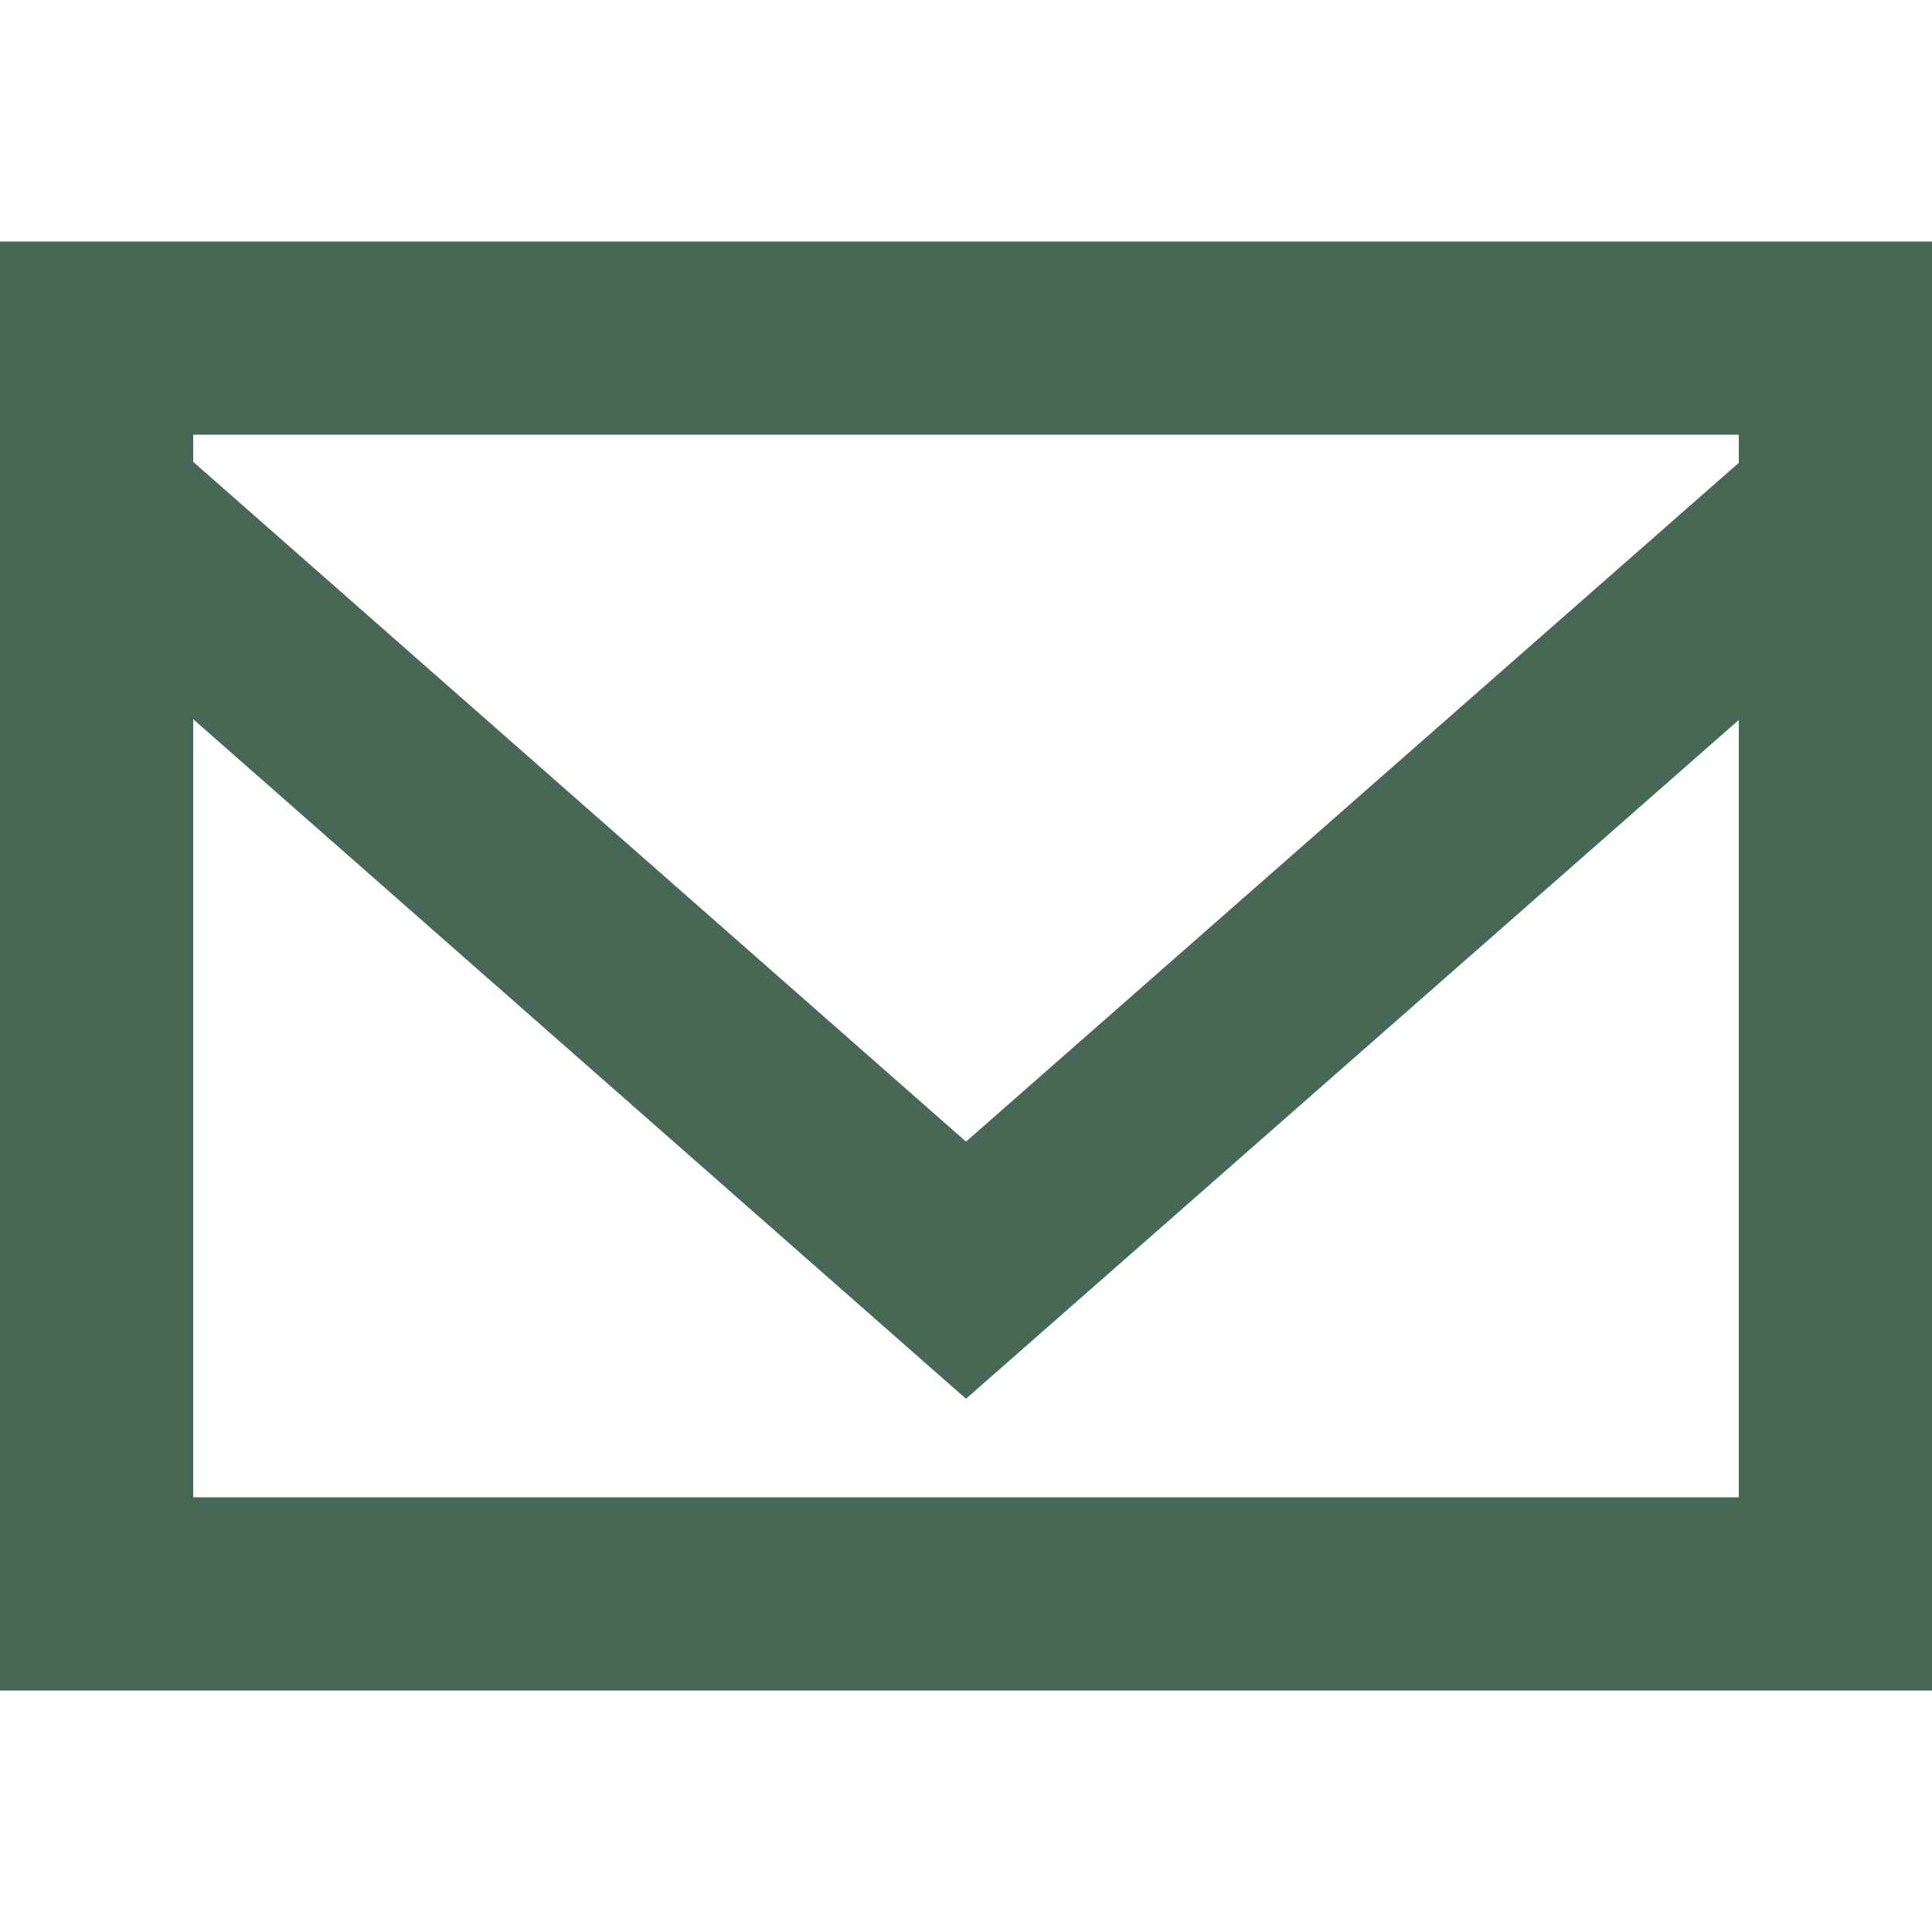
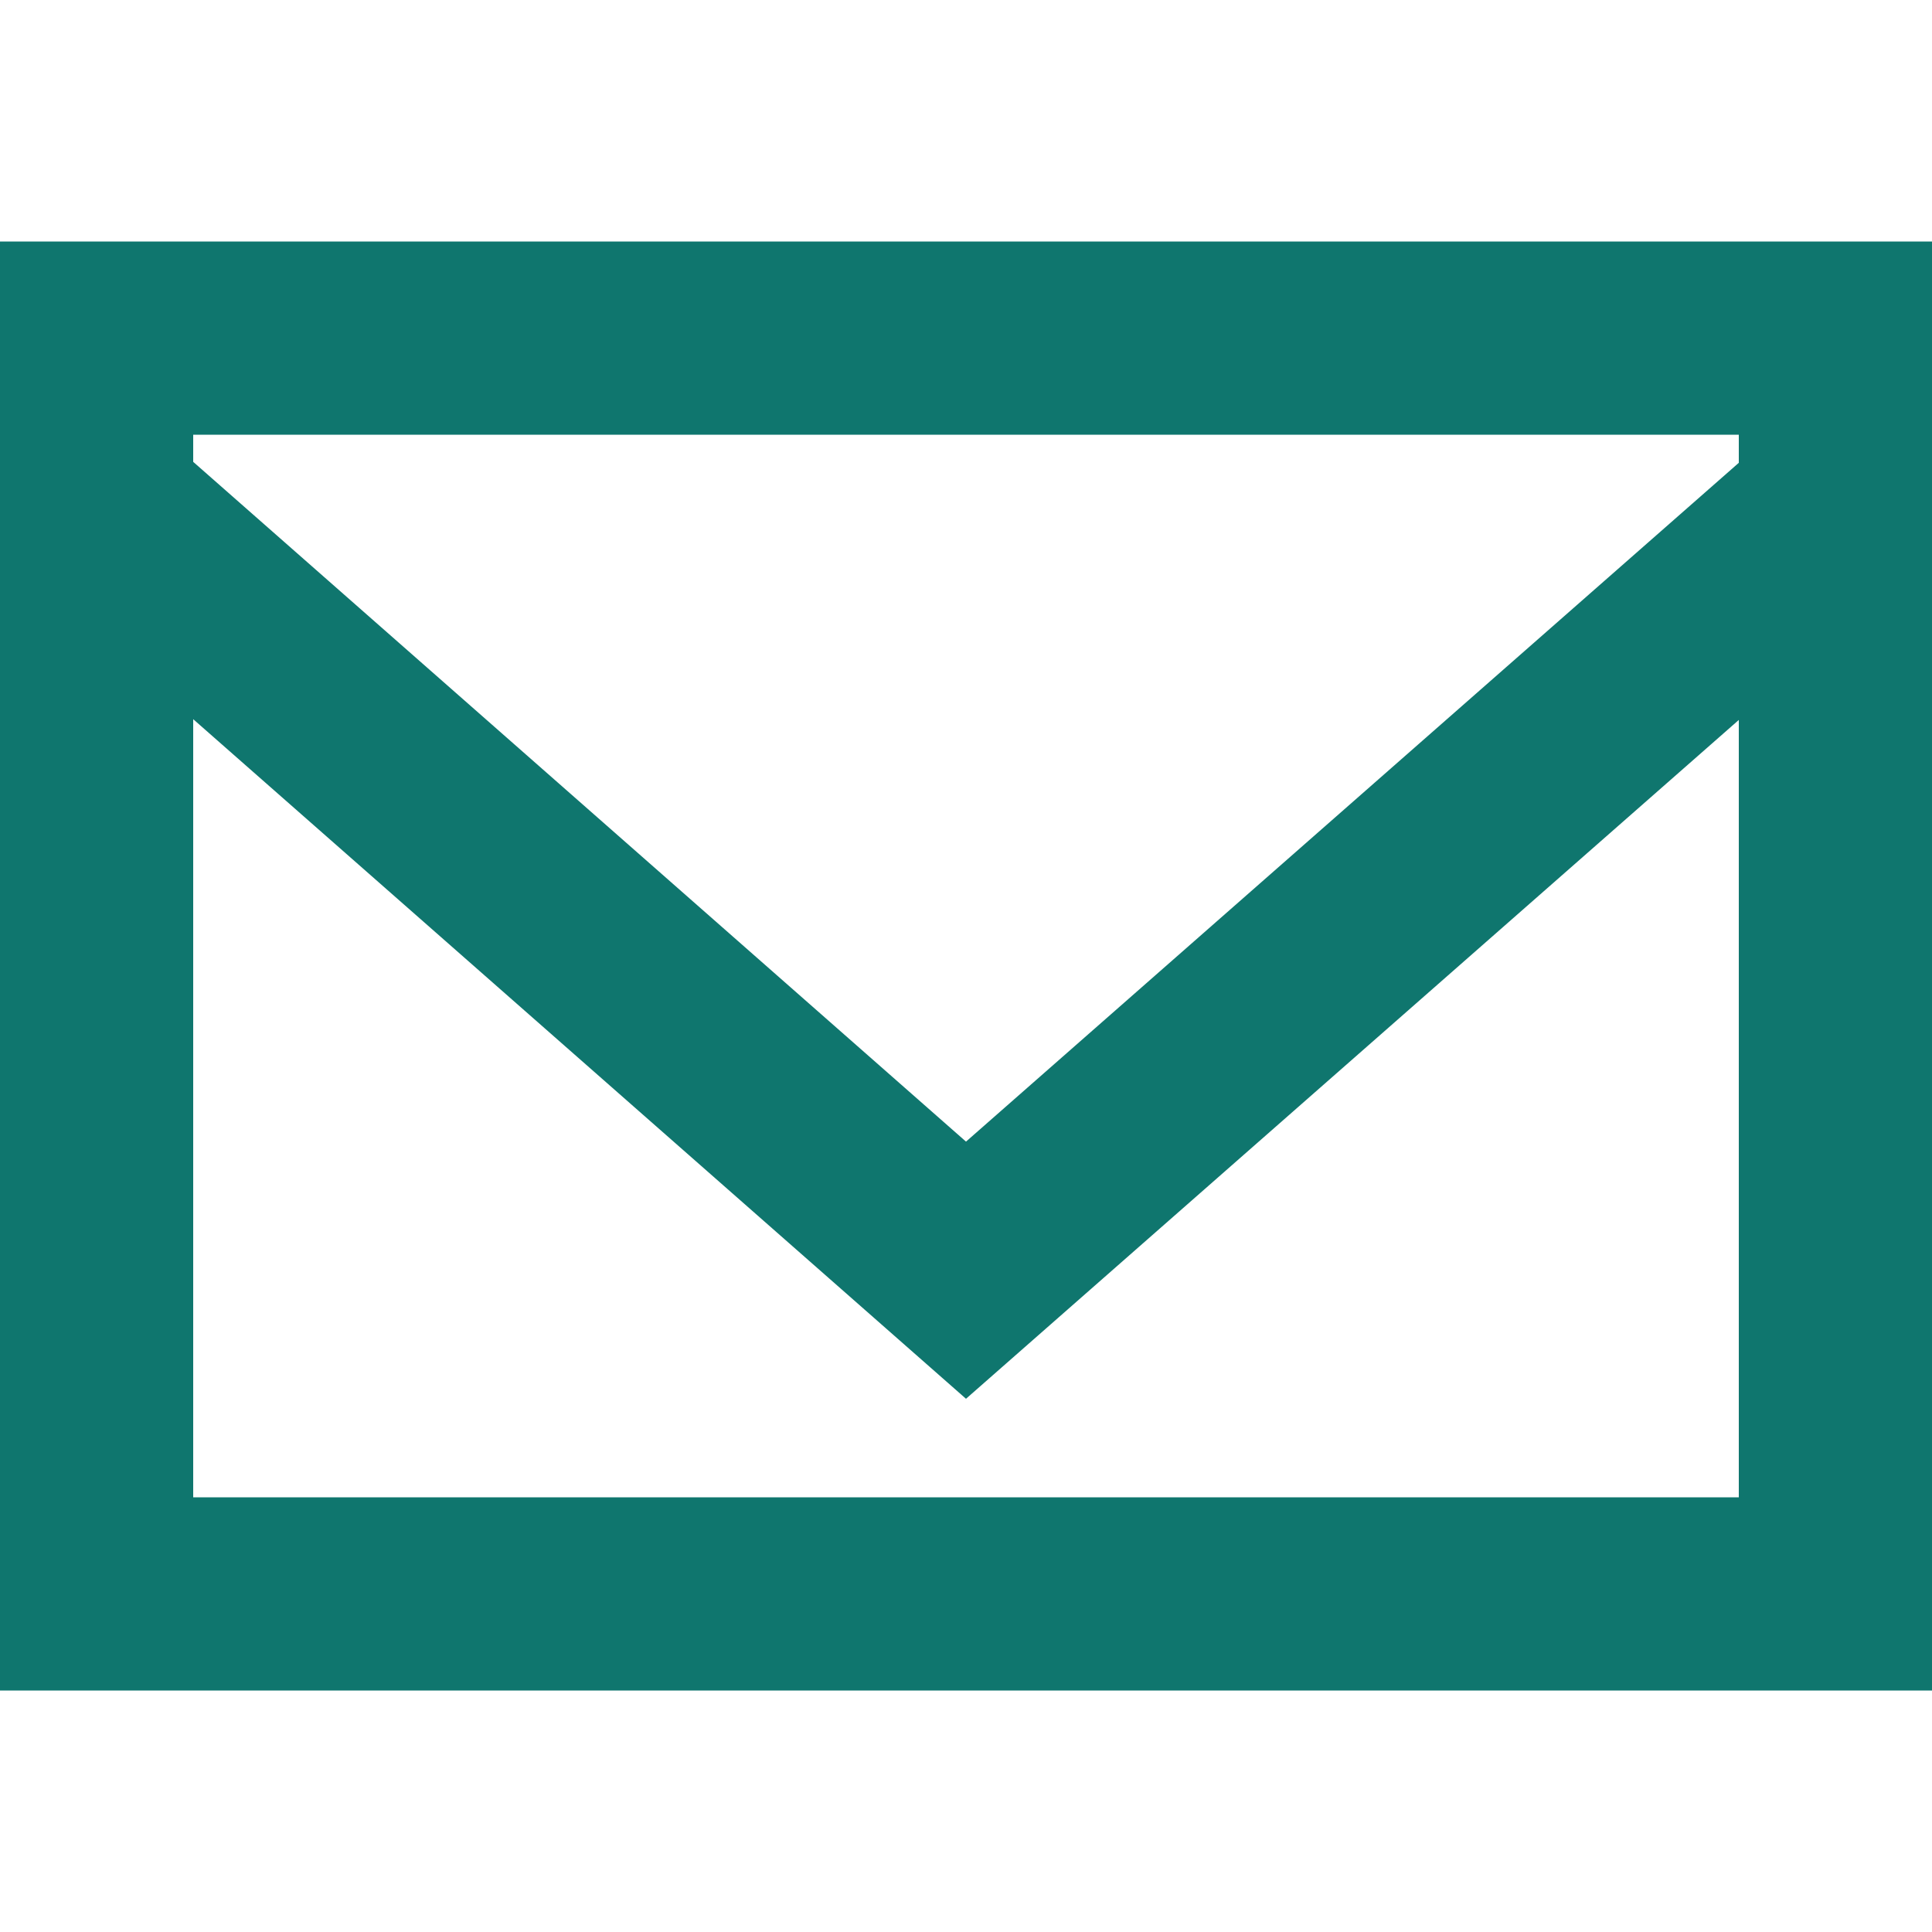
<svg xmlns="http://www.w3.org/2000/svg" width="800px" height="800px" viewBox="0 -2.5 20 20" version="1.1">
  <defs>

</defs>
  <g id="Page-1" stroke="none" stroke-width="1" fill="none" fill-rule="evenodd">
-     <g id="Dribbble-Light-Preview" transform="translate(-300, -922)" fill="#486856">
+     <g id="Dribbble-Light-Preview" transform="translate(-300, -922)" fill="#0f766e">
      <g id="icons" transform="translate(56, 160)">
        <path d="M262,764.291 L254,771.318 L246,764.281 L246,764 L262,764 L262,764.291 Z M246,775 L246,766.945 L254,773.98 L262,766.953 L262,775 L246,775 Z M244,777 L264,777 L264,762 L244,762 L244,777 Z" id="email-[#1573]">

</path>
      </g>
    </g>
  </g>
</svg>
